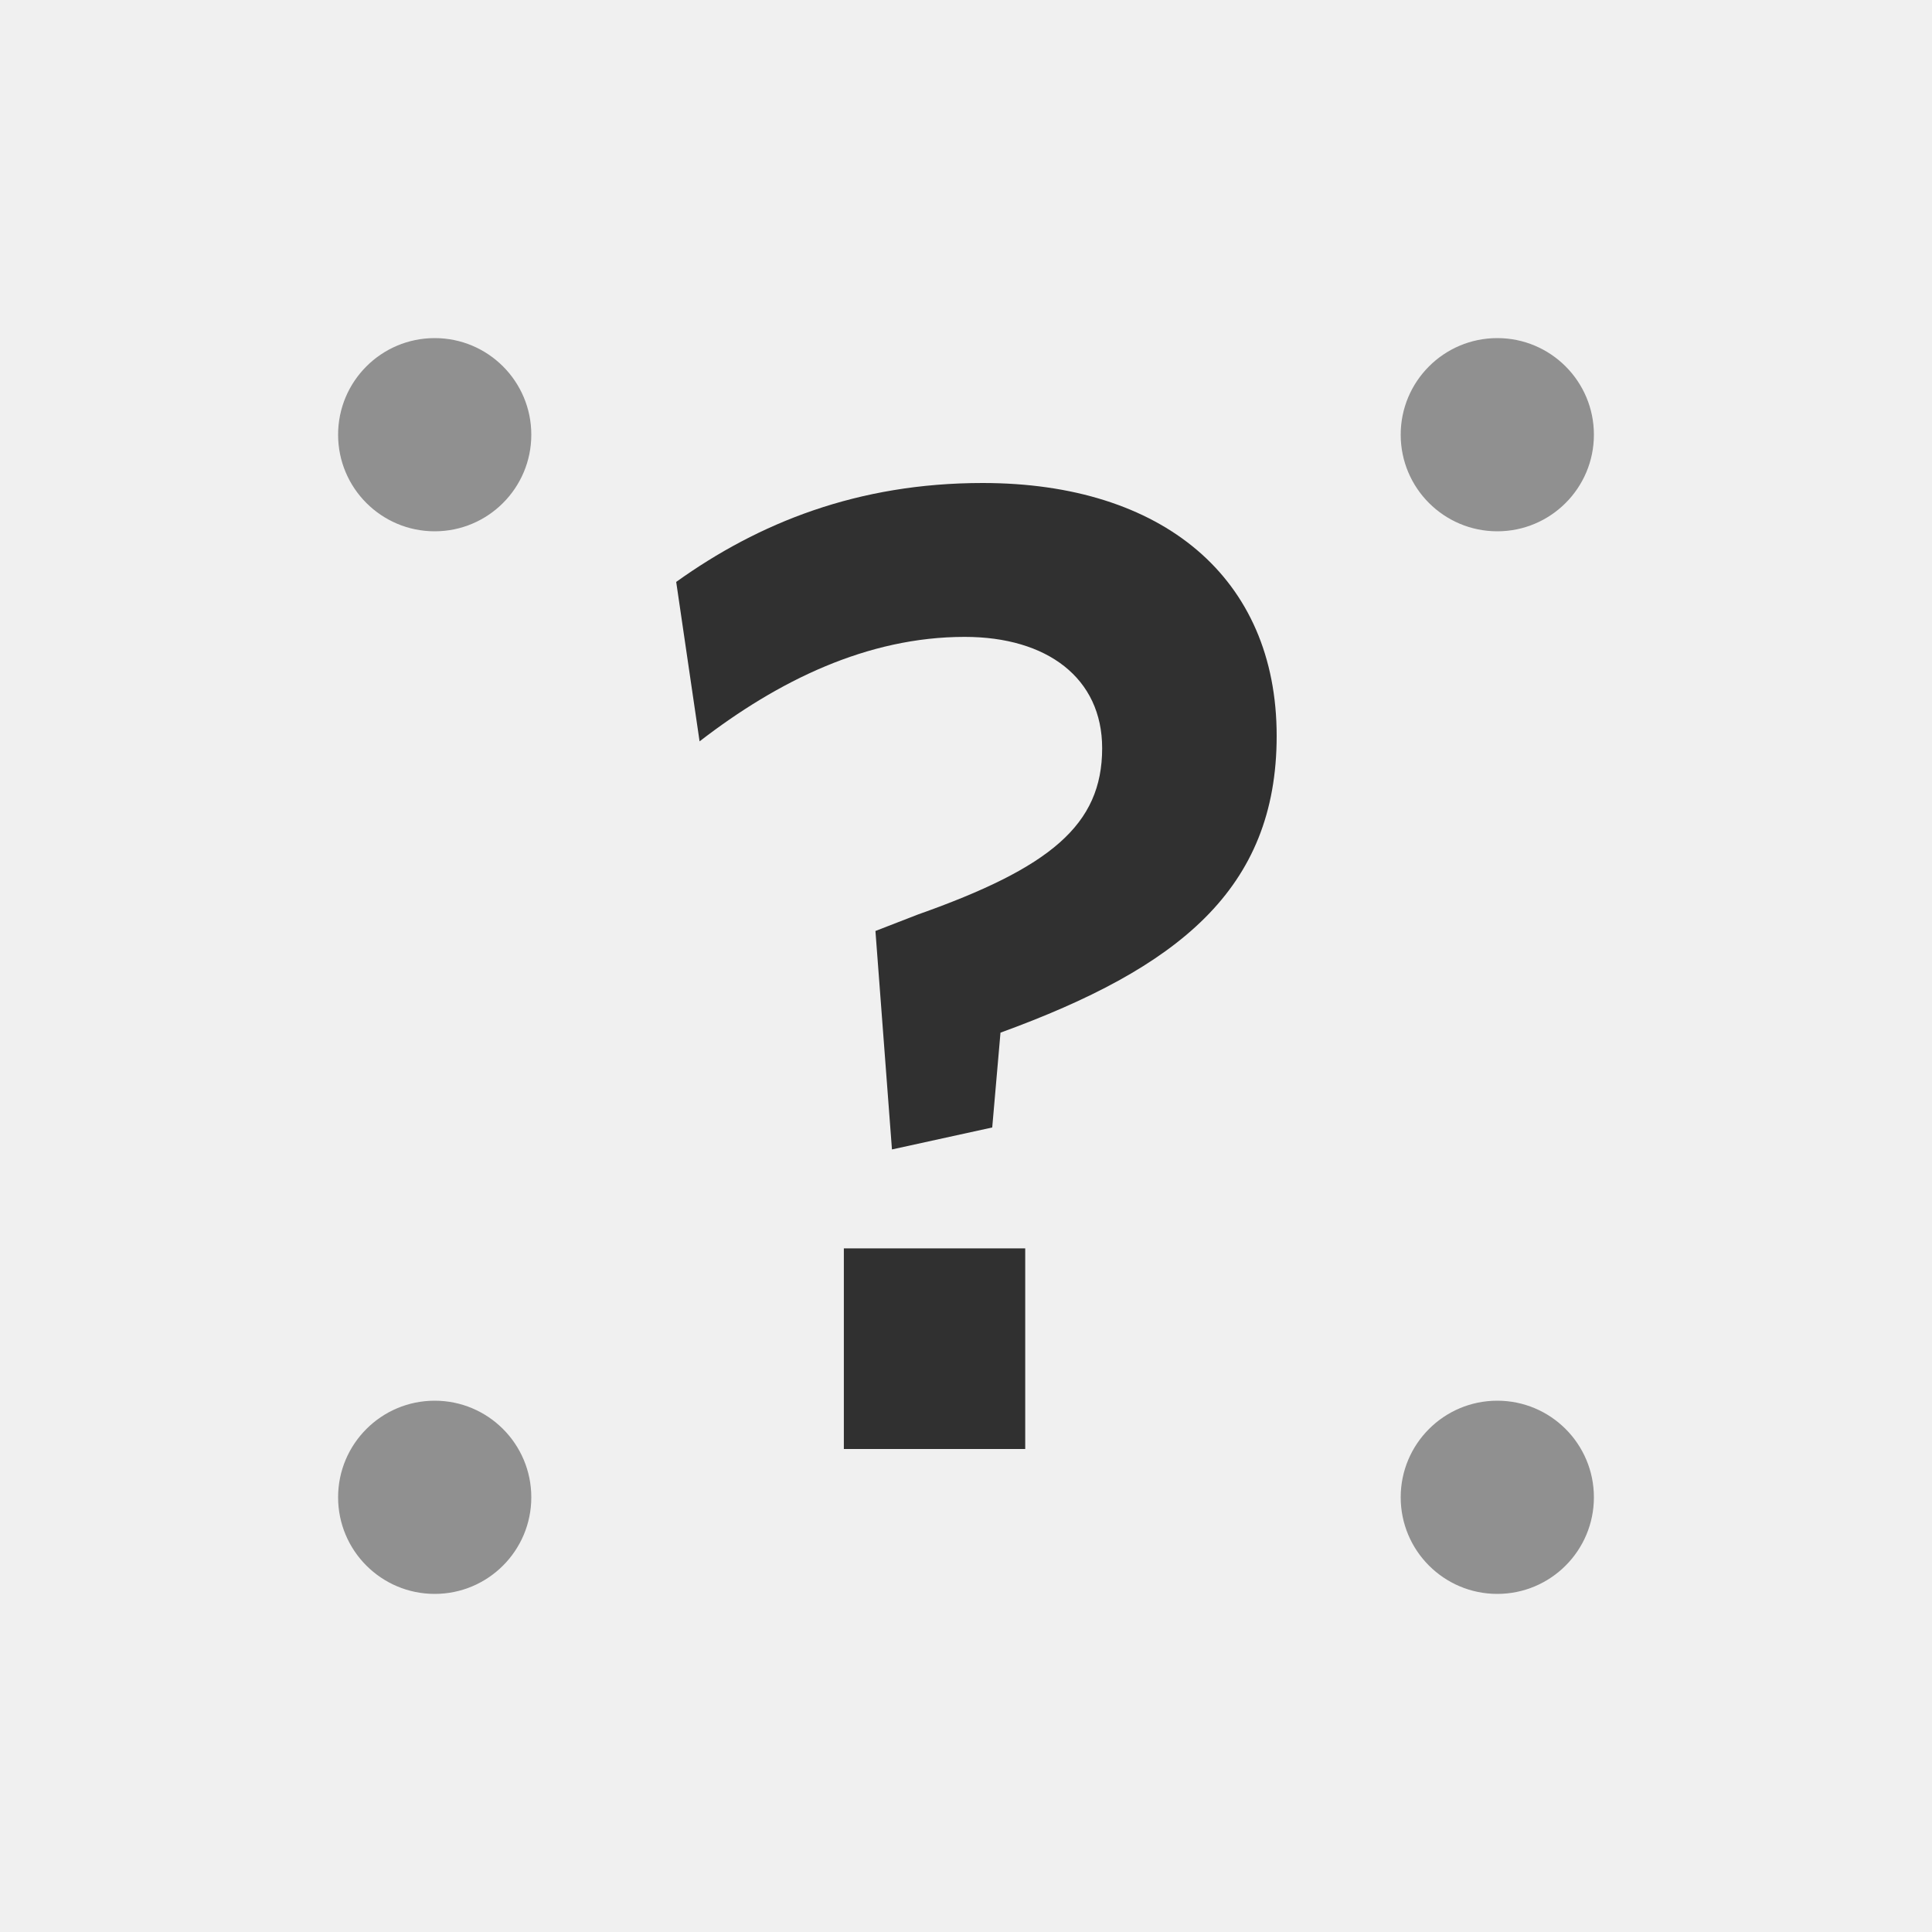
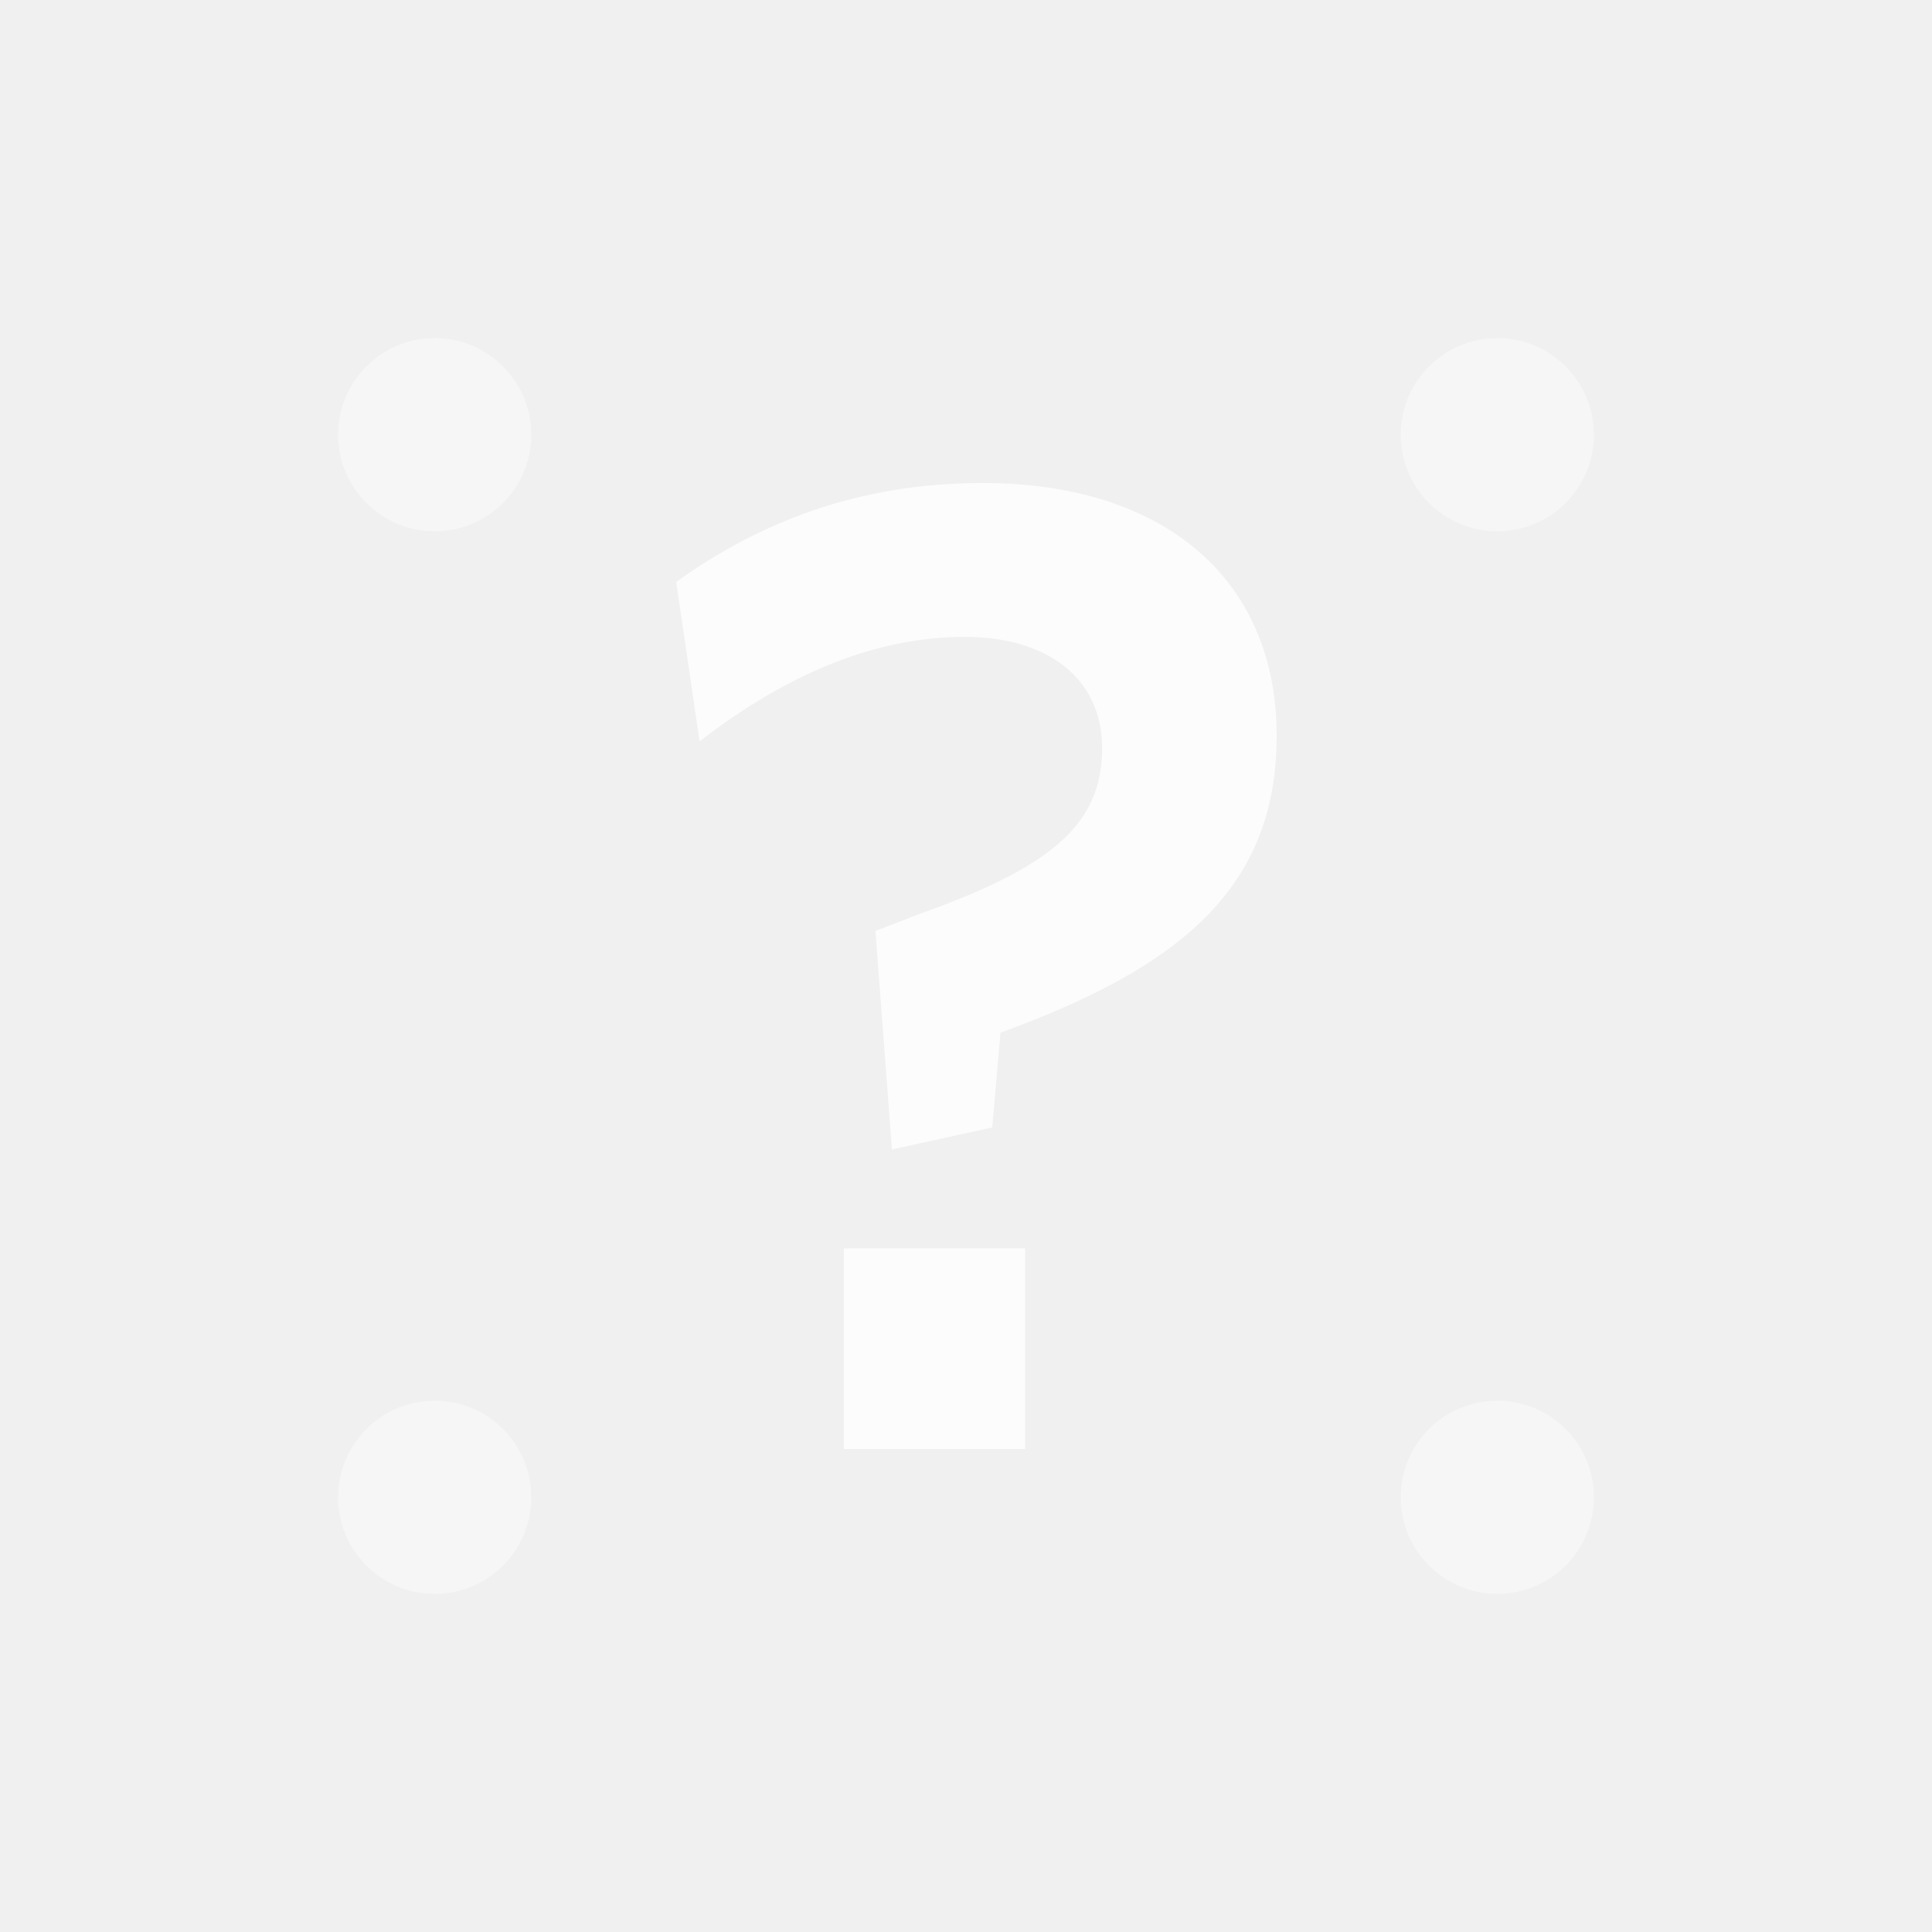
<svg xmlns="http://www.w3.org/2000/svg" width="40" height="40" viewBox="0 0 40 40">
  <g fill="none" fill-rule="evenodd">
-     <path fill="#000" fill-opacity=".8" d="M21.226,30 L21.226,25.846 L17.471,25.846 L17.471,30 L21.226,30 Z M20.714,21.38 C24.384,20.043 26.432,18.421 26.432,15.235 C26.432,11.963 24.071,10 20.344,10 C17.755,10 15.707,10.825 14,12.048 L14.484,15.349 C16.105,14.097 17.954,13.186 19.974,13.186 C21.681,13.186 22.819,14.04 22.819,15.491 C22.819,17.084 21.738,17.966 19.007,18.933 L18.125,19.275 L18.467,23.798 L20.543,23.343 L20.714,21.38 Z" />
-     <circle cx="9" cy="9" r="2" fill="#000" fill-opacity=".4" />
-     <circle cx="9" cy="31" r="2" fill="#000" fill-opacity=".4" />
-     <circle cx="31" cy="9" r="2" fill="#000" fill-opacity=".4" />
-     <circle cx="31" cy="31" r="2" fill="#000" fill-opacity=".4" />
+     <path fill="#FFF" fill-opacity=".8" d="M21.226,30 L21.226,25.846 L17.471,25.846 L17.471,30 L21.226,30 Z M20.714,21.38 C24.384,20.043 26.432,18.421 26.432,15.235 C26.432,11.963 24.071,10 20.344,10 C17.755,10 15.707,10.825 14,12.048 L14.484,15.349 C16.105,14.097 17.954,13.186 19.974,13.186 C21.681,13.186 22.819,14.04 22.819,15.491 C22.819,17.084 21.738,17.966 19.007,18.933 L18.125,19.275 L18.467,23.798 L20.543,23.343 L20.714,21.38 Z" />
+     <circle cx="9" cy="9" r="2" fill="#FFF" fill-opacity=".4" />
+     <circle cx="9" cy="31" r="2" fill="#FFF" fill-opacity=".4" />
+     <circle cx="31" cy="9" r="2" fill="#FFF" fill-opacity=".4" />
+     <circle cx="31" cy="31" r="2" fill="#FFF" fill-opacity=".4" />
  </g>
</svg>
